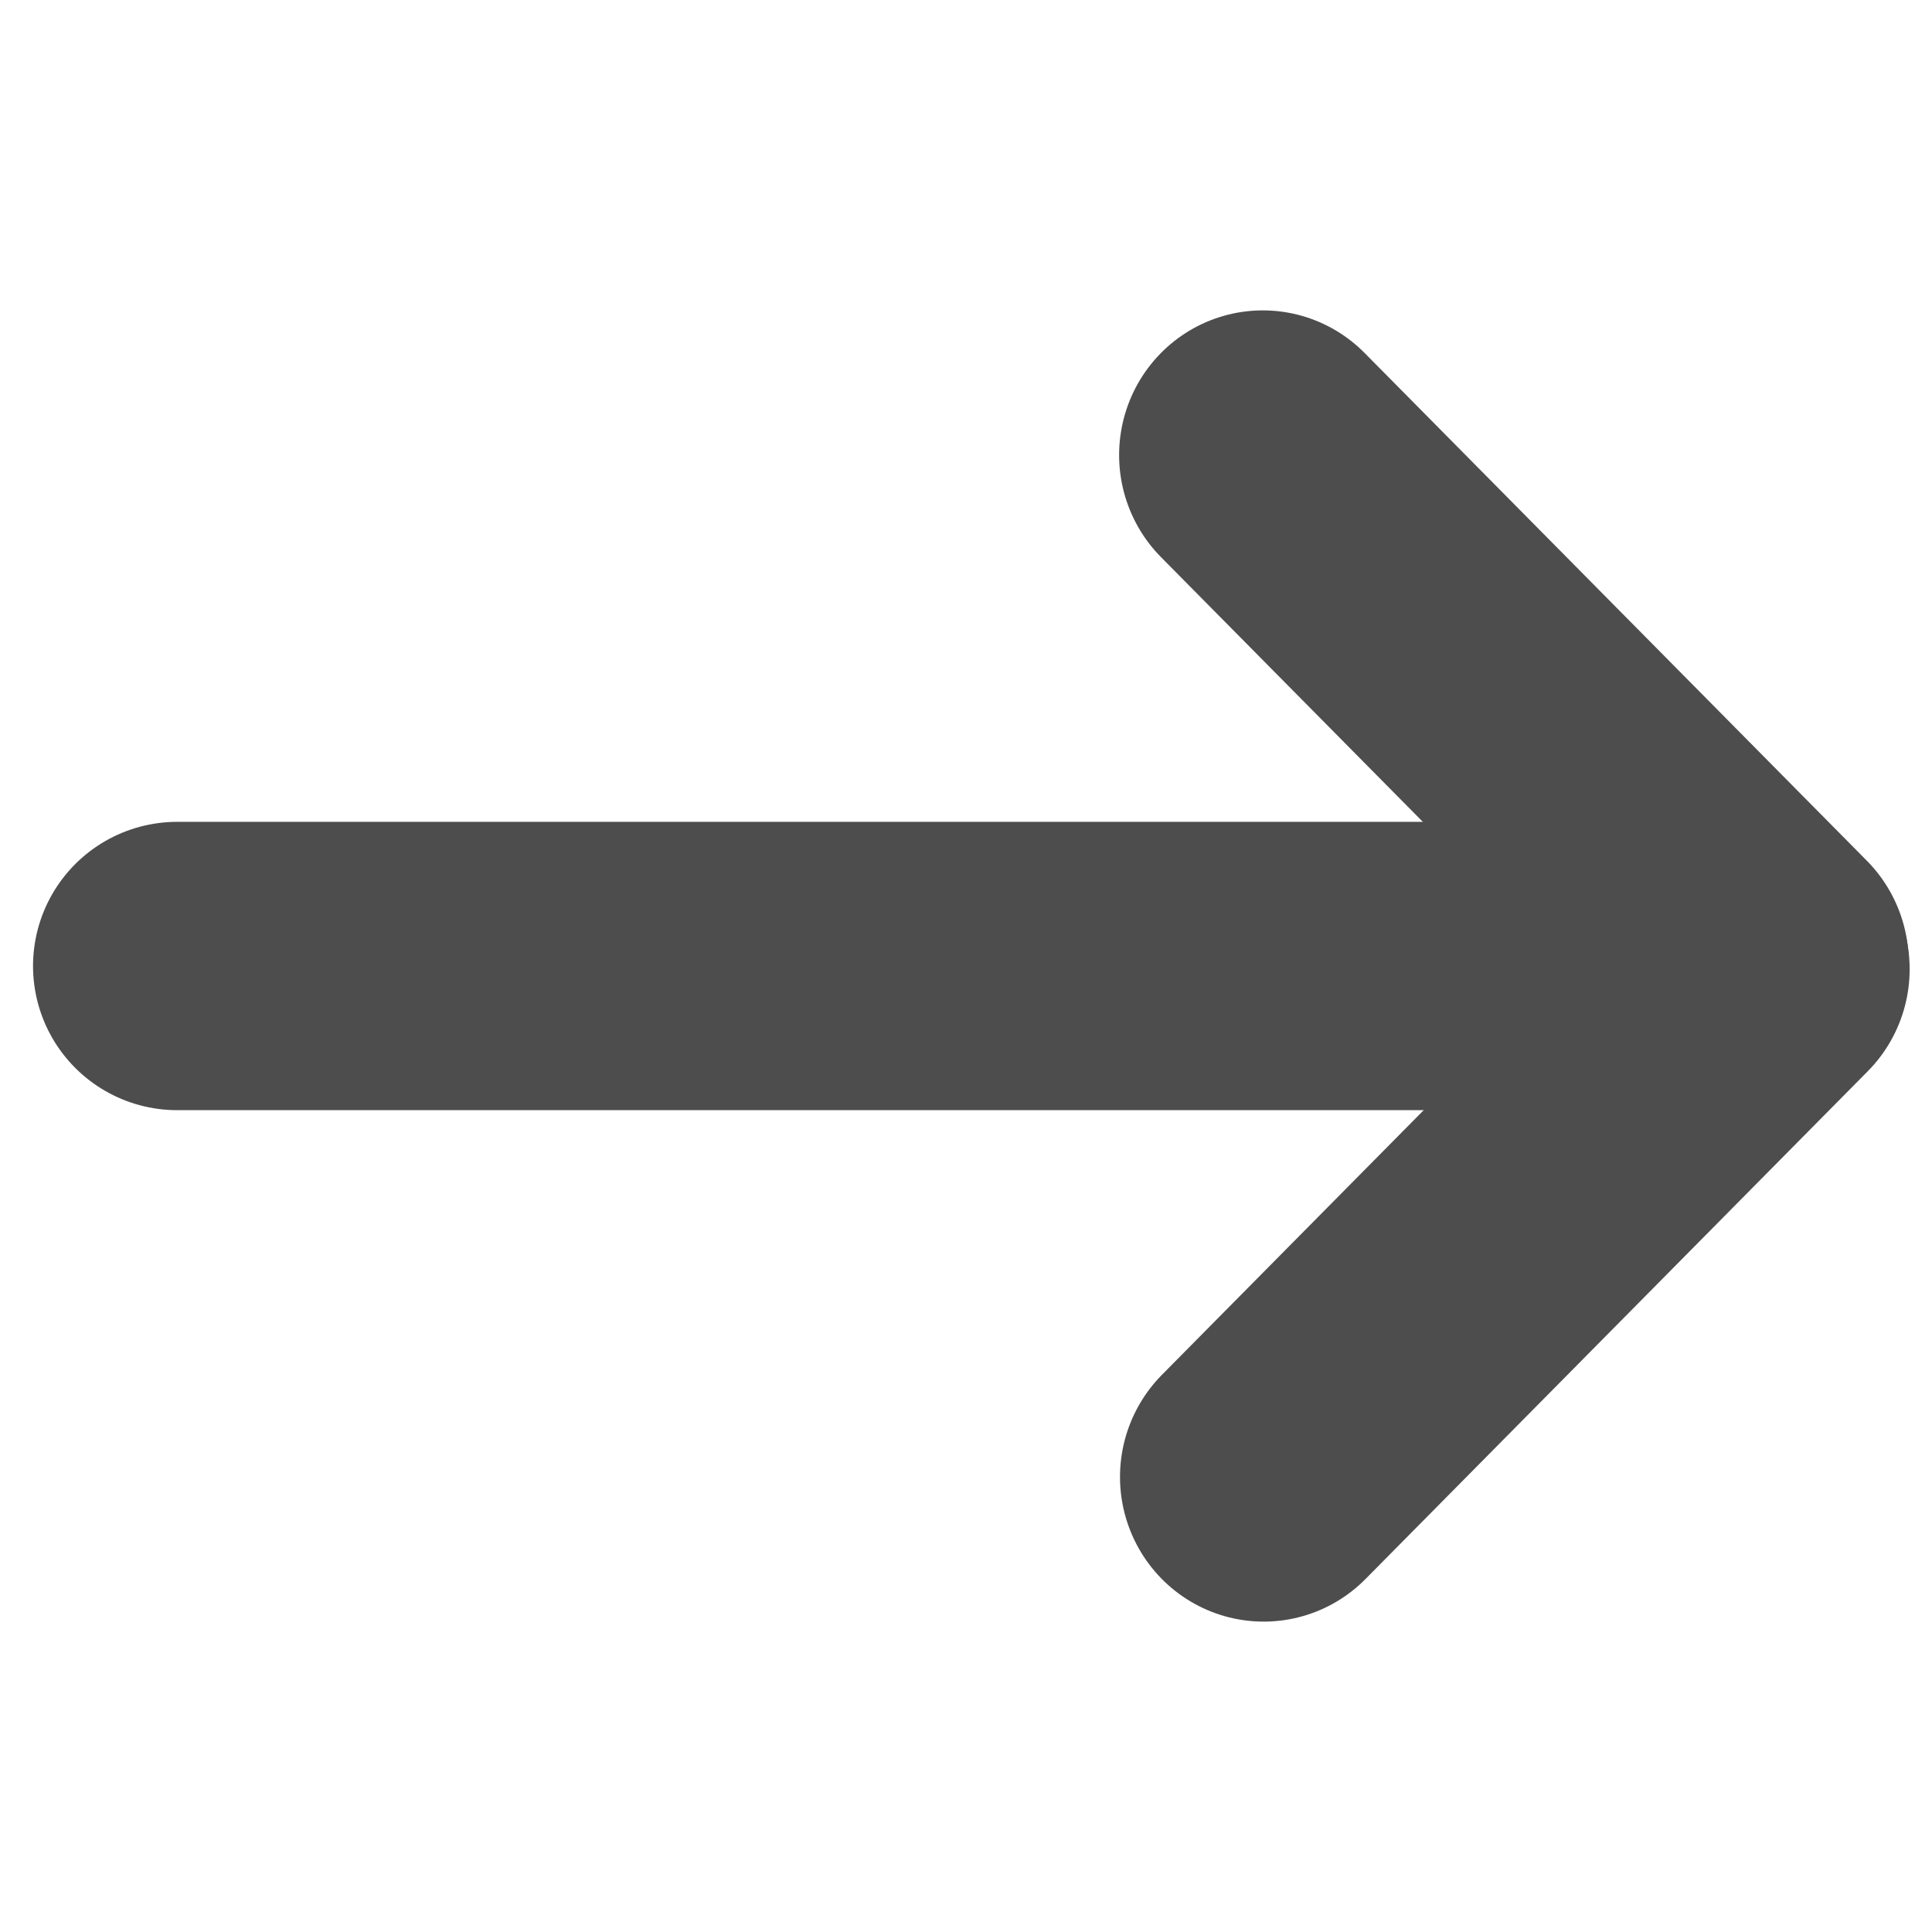
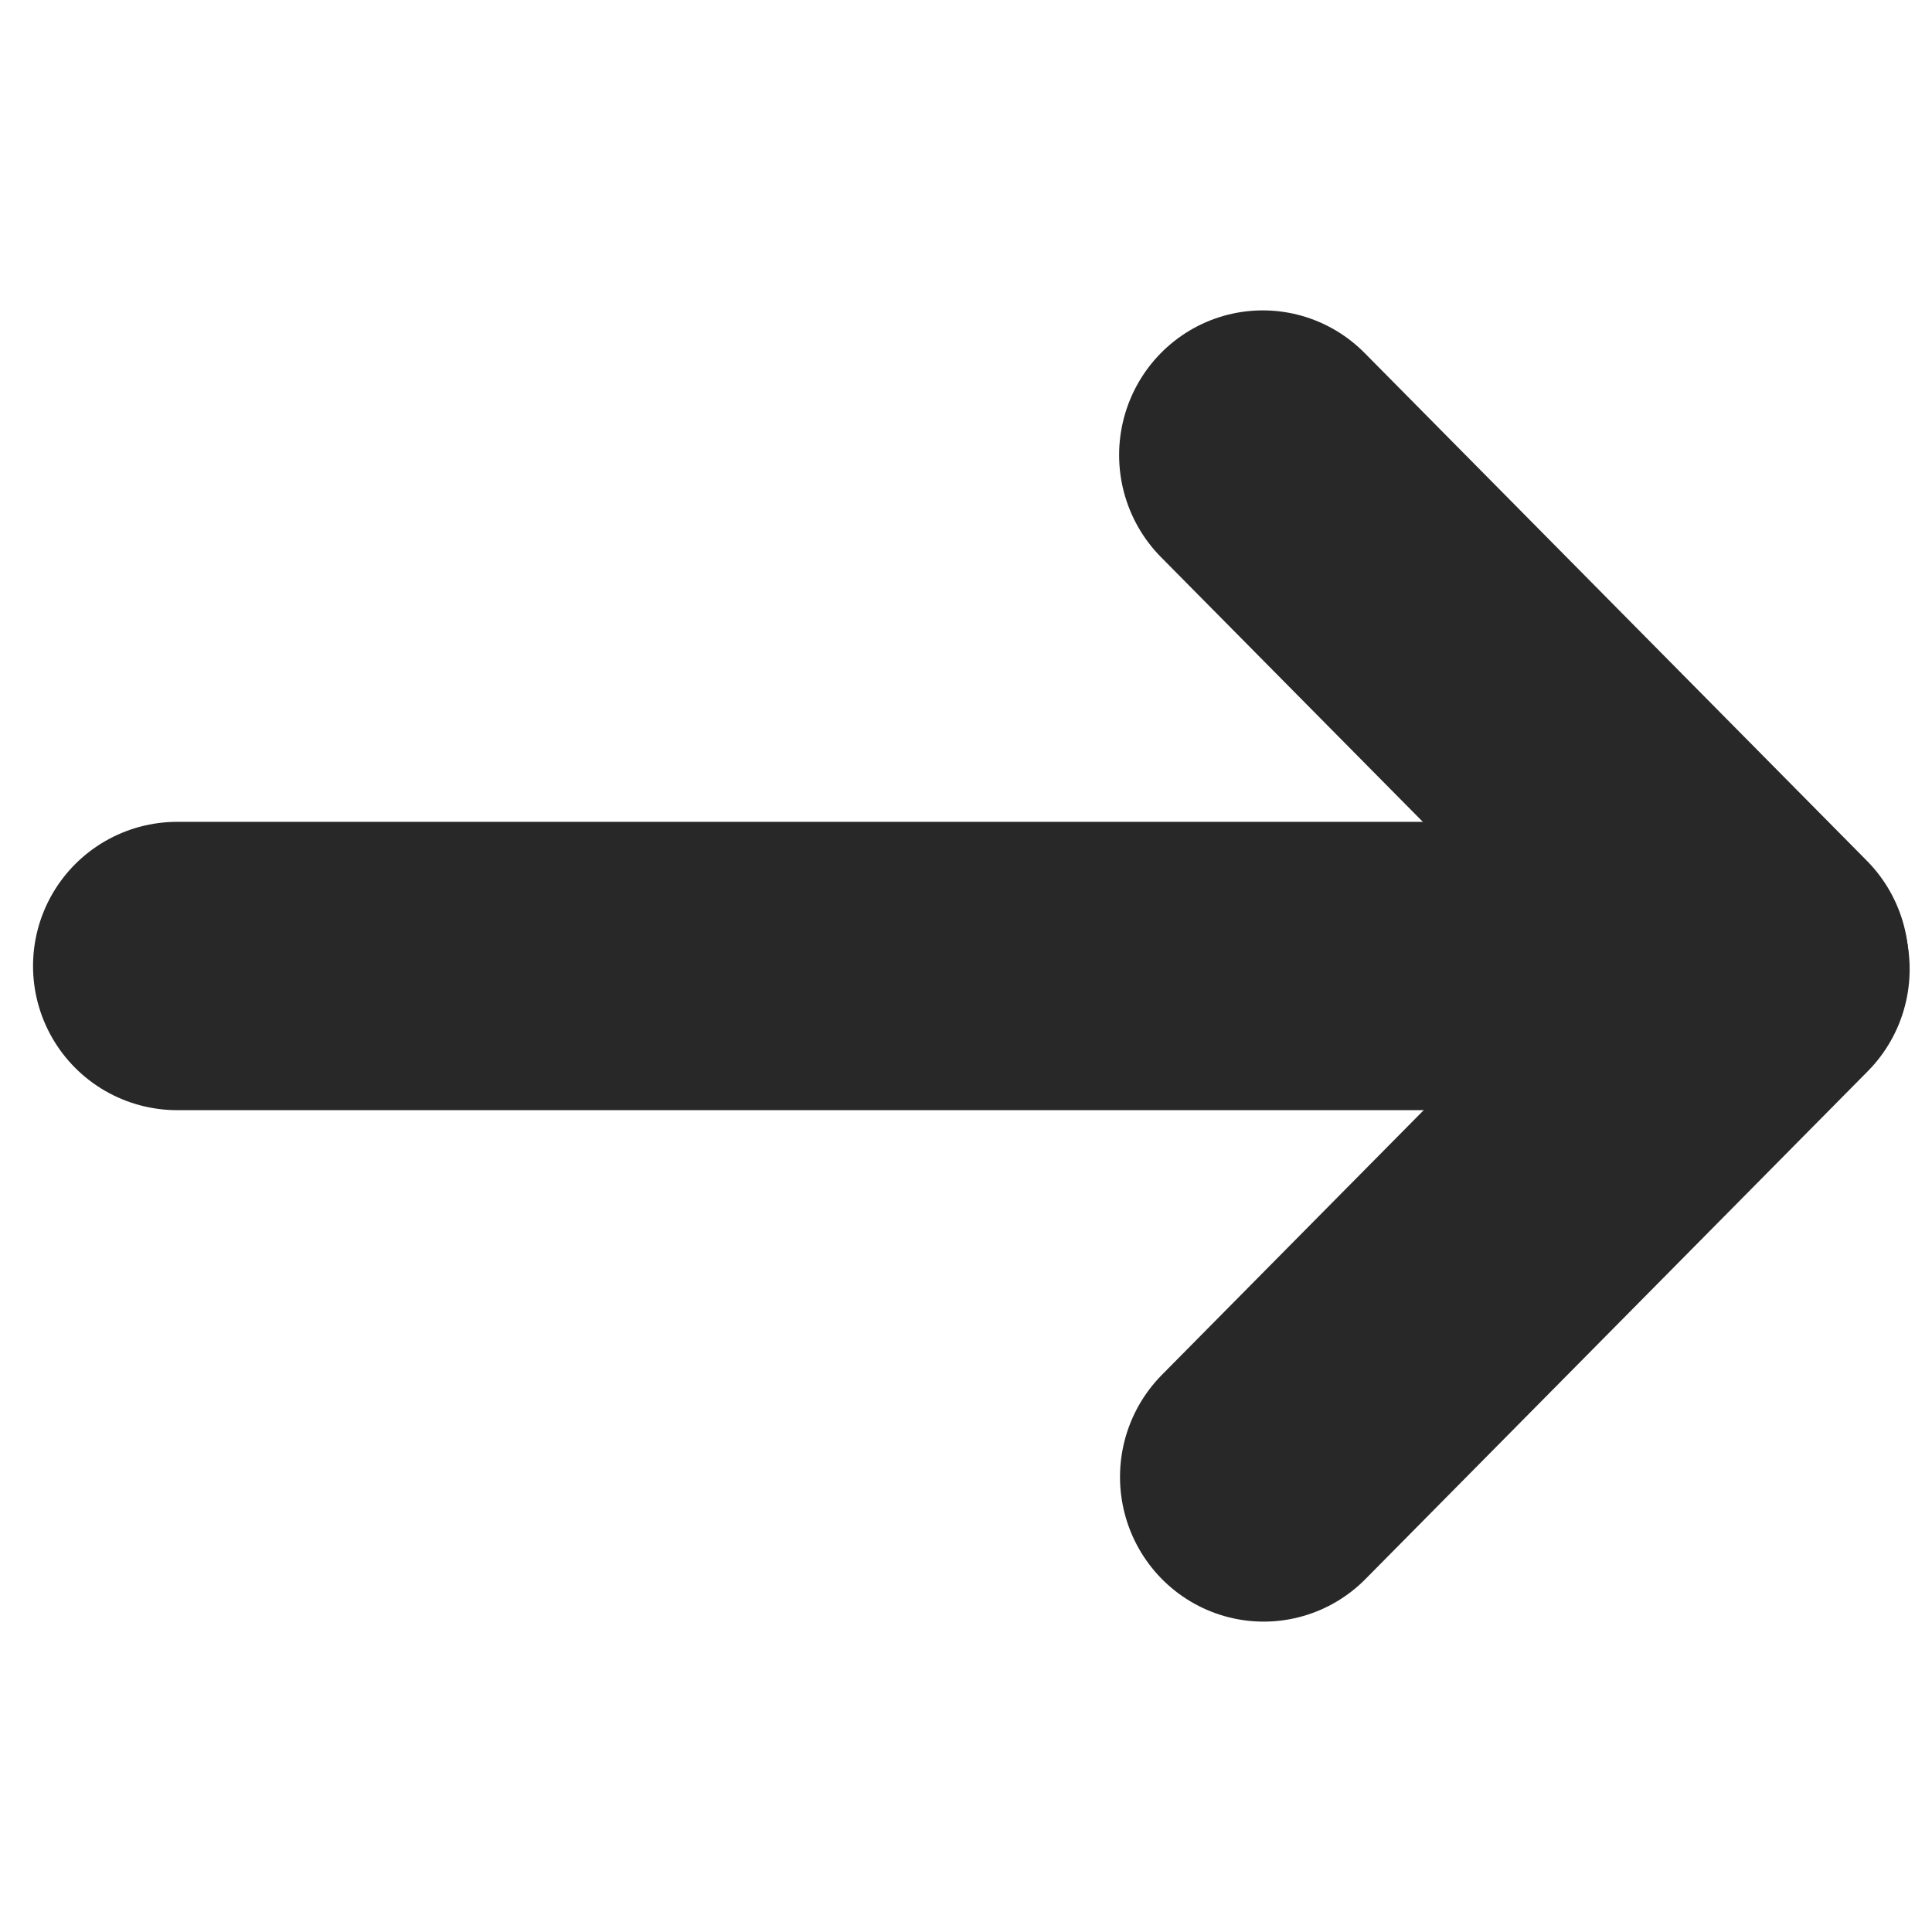
<svg xmlns="http://www.w3.org/2000/svg" width="256" height="256" id="svg4874" version="1.1" viewBox="0 0 256 256">
  <defs id="defs4876">
    <clipPath clipPathUnits="userSpaceOnUse" id="clipPath16">
      <path d="M 0,595.28 H 841.89 V 0 H 0 Z" id="path18" />
    </clipPath>
  </defs>
  <g id="layer1" transform="translate(67.85715,81.49496)">
    <g transform="matrix(0,-1,-1,0,373.5051,516.505)" id="g4845" style="display:inline">
      <g id="g1908" transform="matrix(0,-1,-1,0,1394.362,585.3622)">
        <g style="display:inline" id="g1910" transform="matrix(-1,0,0,1,576,611)">
-           <path style="fill:#4d4d4d;fill-opacity:1;stroke:#4d4d4d;stroke-width:38.206;stroke-linecap:round;stroke-linejoin:miter;stroke-miterlimit:4;stroke-dasharray:none;stroke-opacity:1" d="M 234.493,313.362 H 408.52" id="path4526" />
+           <path style="fill:none;fill-opacity:1;stroke:#282828;stroke-width:38.206;stroke-linecap:round;stroke-linejoin:miter;stroke-miterlimit:4;stroke-dasharray:none;stroke-opacity:1" d="M 234.493,313.362 H 408.52" id="path4526" />
          <g id="g4555" transform="matrix(0.9492747,0,0,0.9557762,-143.6203,177.8334)" style="stroke-width:1.05">
            <g transform="translate(-100,-99)" id="g4550" style="stroke-width:1.05">
-               <path style="display:inline;fill:#4d4d4d;fill-opacity:1;stroke:#4d4d4d;stroke-width:40.111;stroke-linecap:round;stroke-linejoin:miter;stroke-miterlimit:4;stroke-dasharray:none;stroke-opacity:1" d="m 459.875,241.237 70.112,70.399" id="path4526-7" />
-               <path style="display:inline;fill:#4d4d4d;fill-opacity:1;stroke:#4d4d4d;stroke-width:40.111;stroke-linecap:round;stroke-linejoin:miter;stroke-miterlimit:4;stroke-dasharray:none;stroke-opacity:1" d="m 460,240.362 70.112,-70.399" id="path4526-7-0" />
+               <path style="display:inline;fill:#4d4d4d;fill-opacity:1;stroke:#282828;stroke-width:40.111;stroke-linecap:round;stroke-linejoin:miter;stroke-miterlimit:4;stroke-dasharray:none;stroke-opacity:1" d="m 459.875,241.237 70.112,70.399" id="path4526-7" />
+               <path style="display:inline;fill:#4d4d4d;fill-opacity:1;stroke:#282828;stroke-width:40.111;stroke-linecap:round;stroke-linejoin:miter;stroke-miterlimit:4;stroke-dasharray:none;stroke-opacity:1" d="m 460,240.362 70.112,-70.399" id="path4526-7-0" />
            </g>
          </g>
        </g>
      </g>
    </g>
  </g>
</svg>
